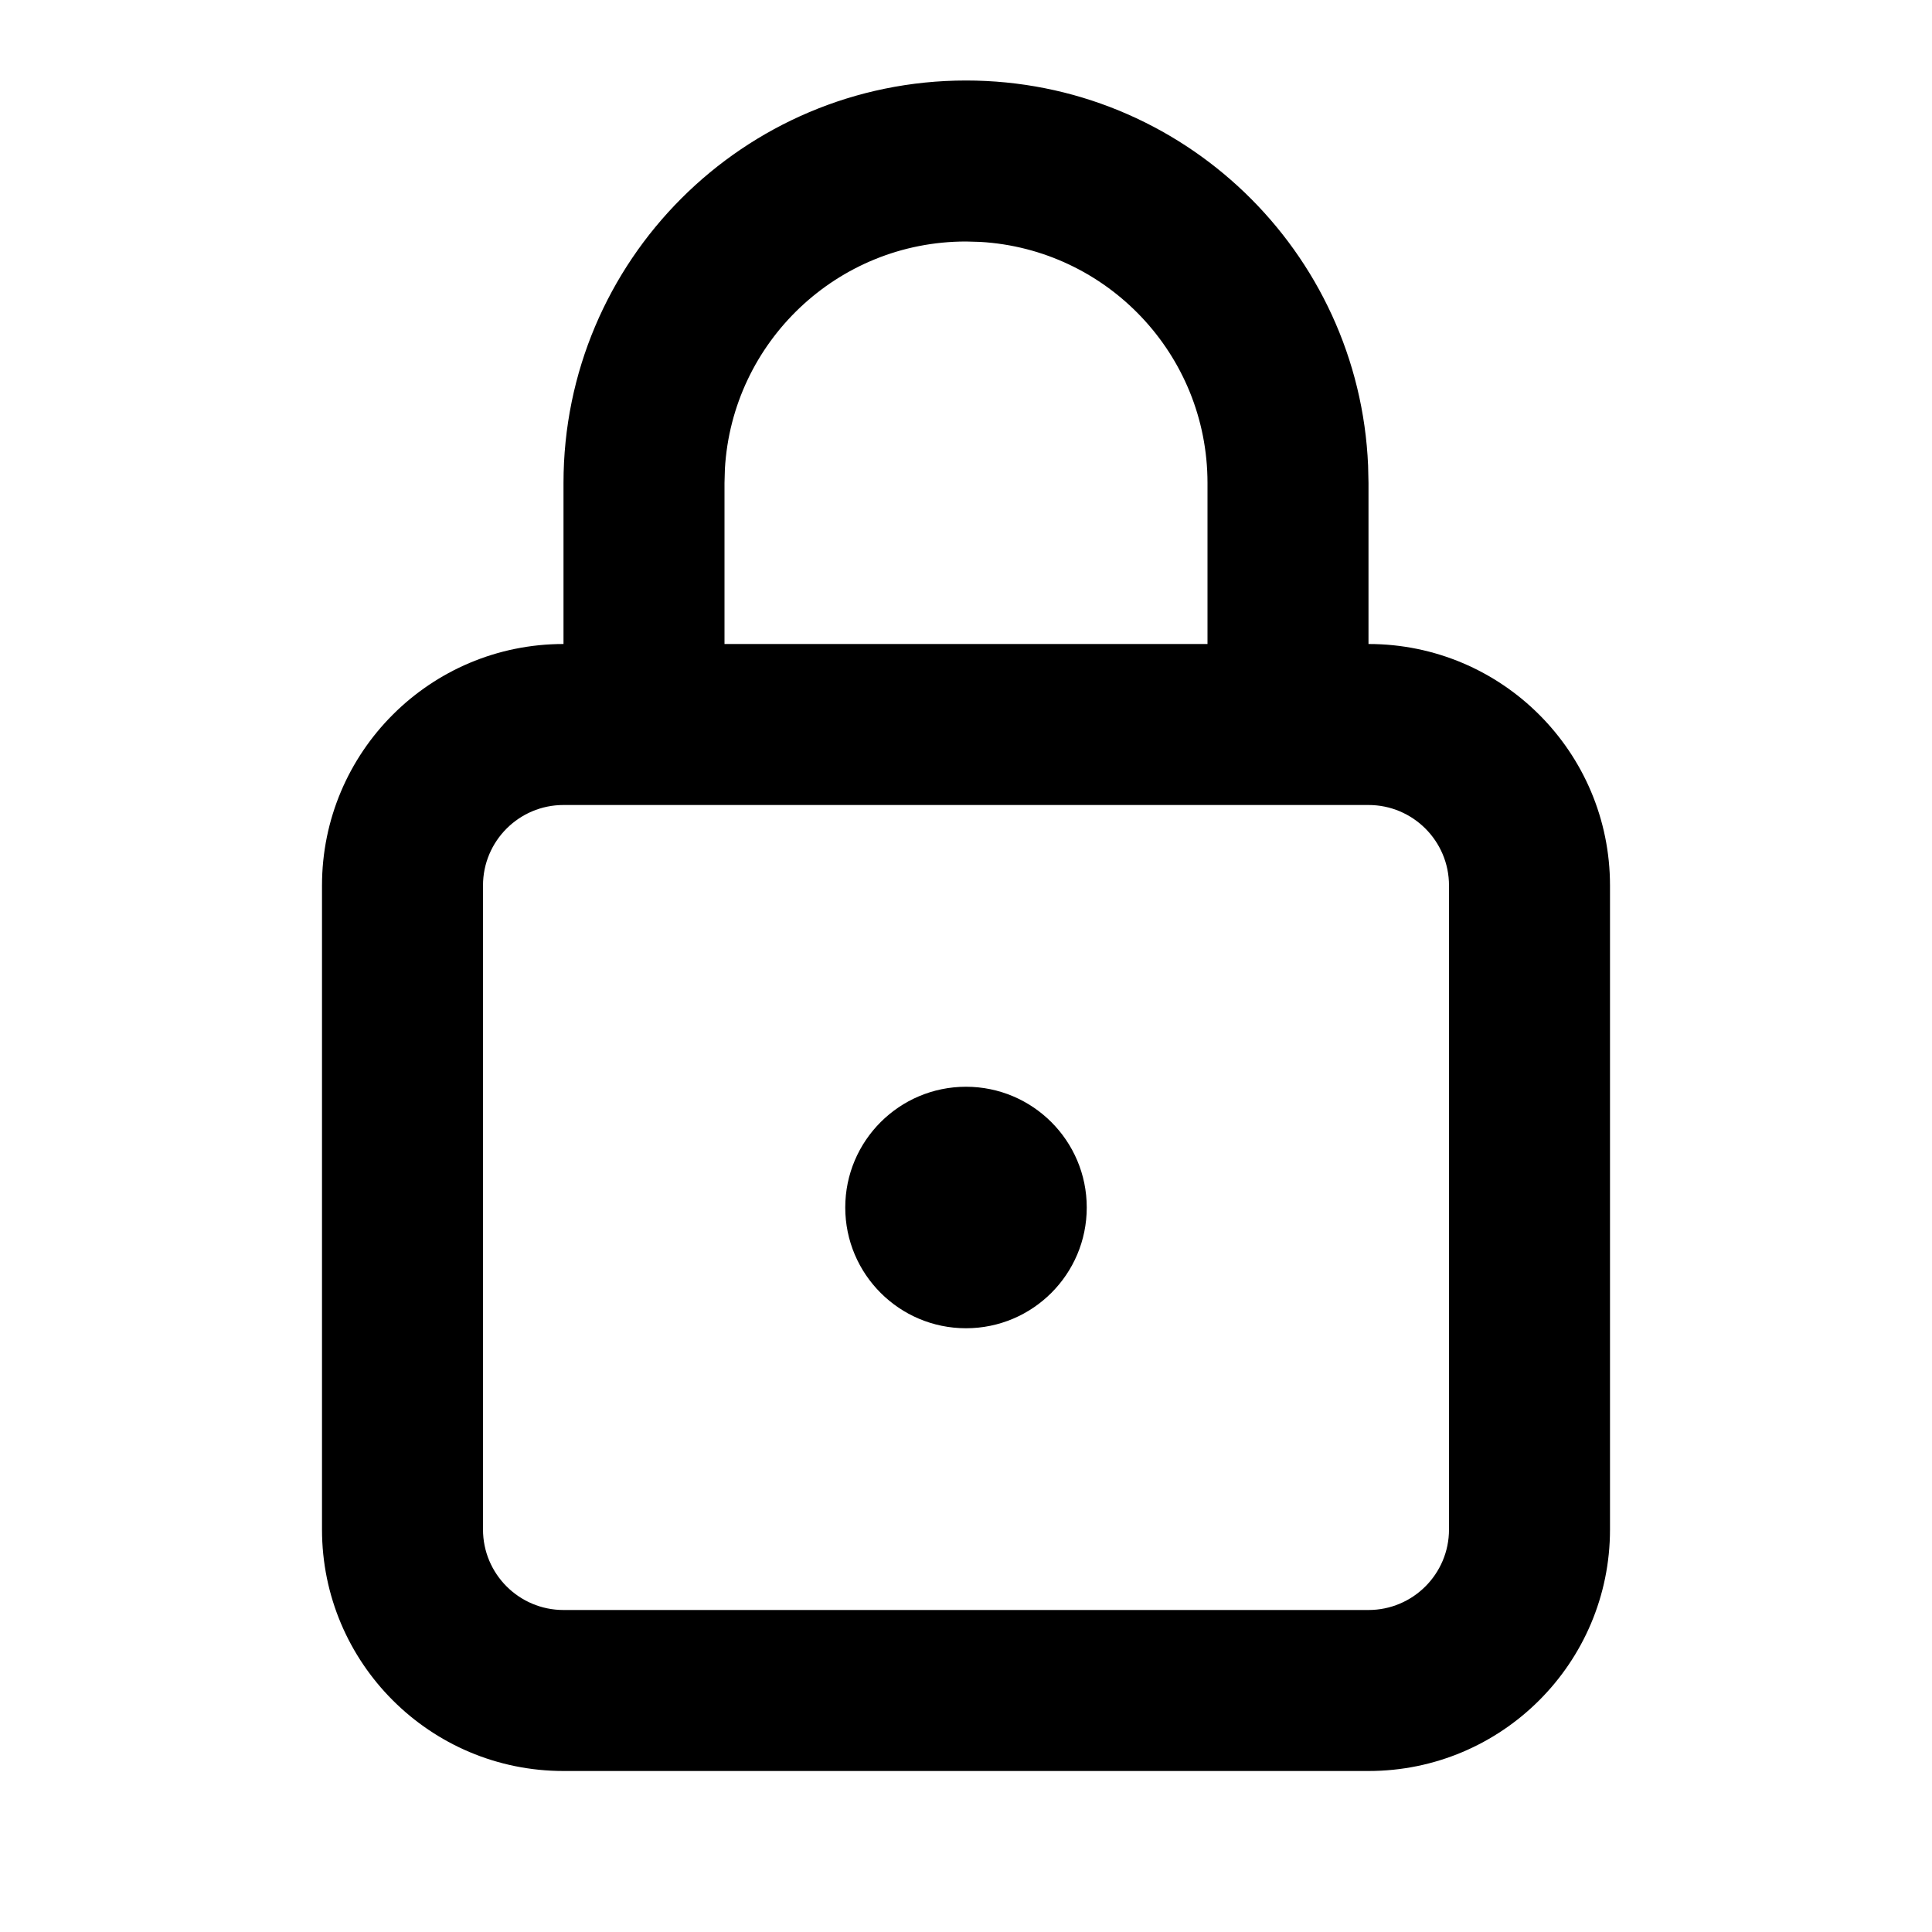
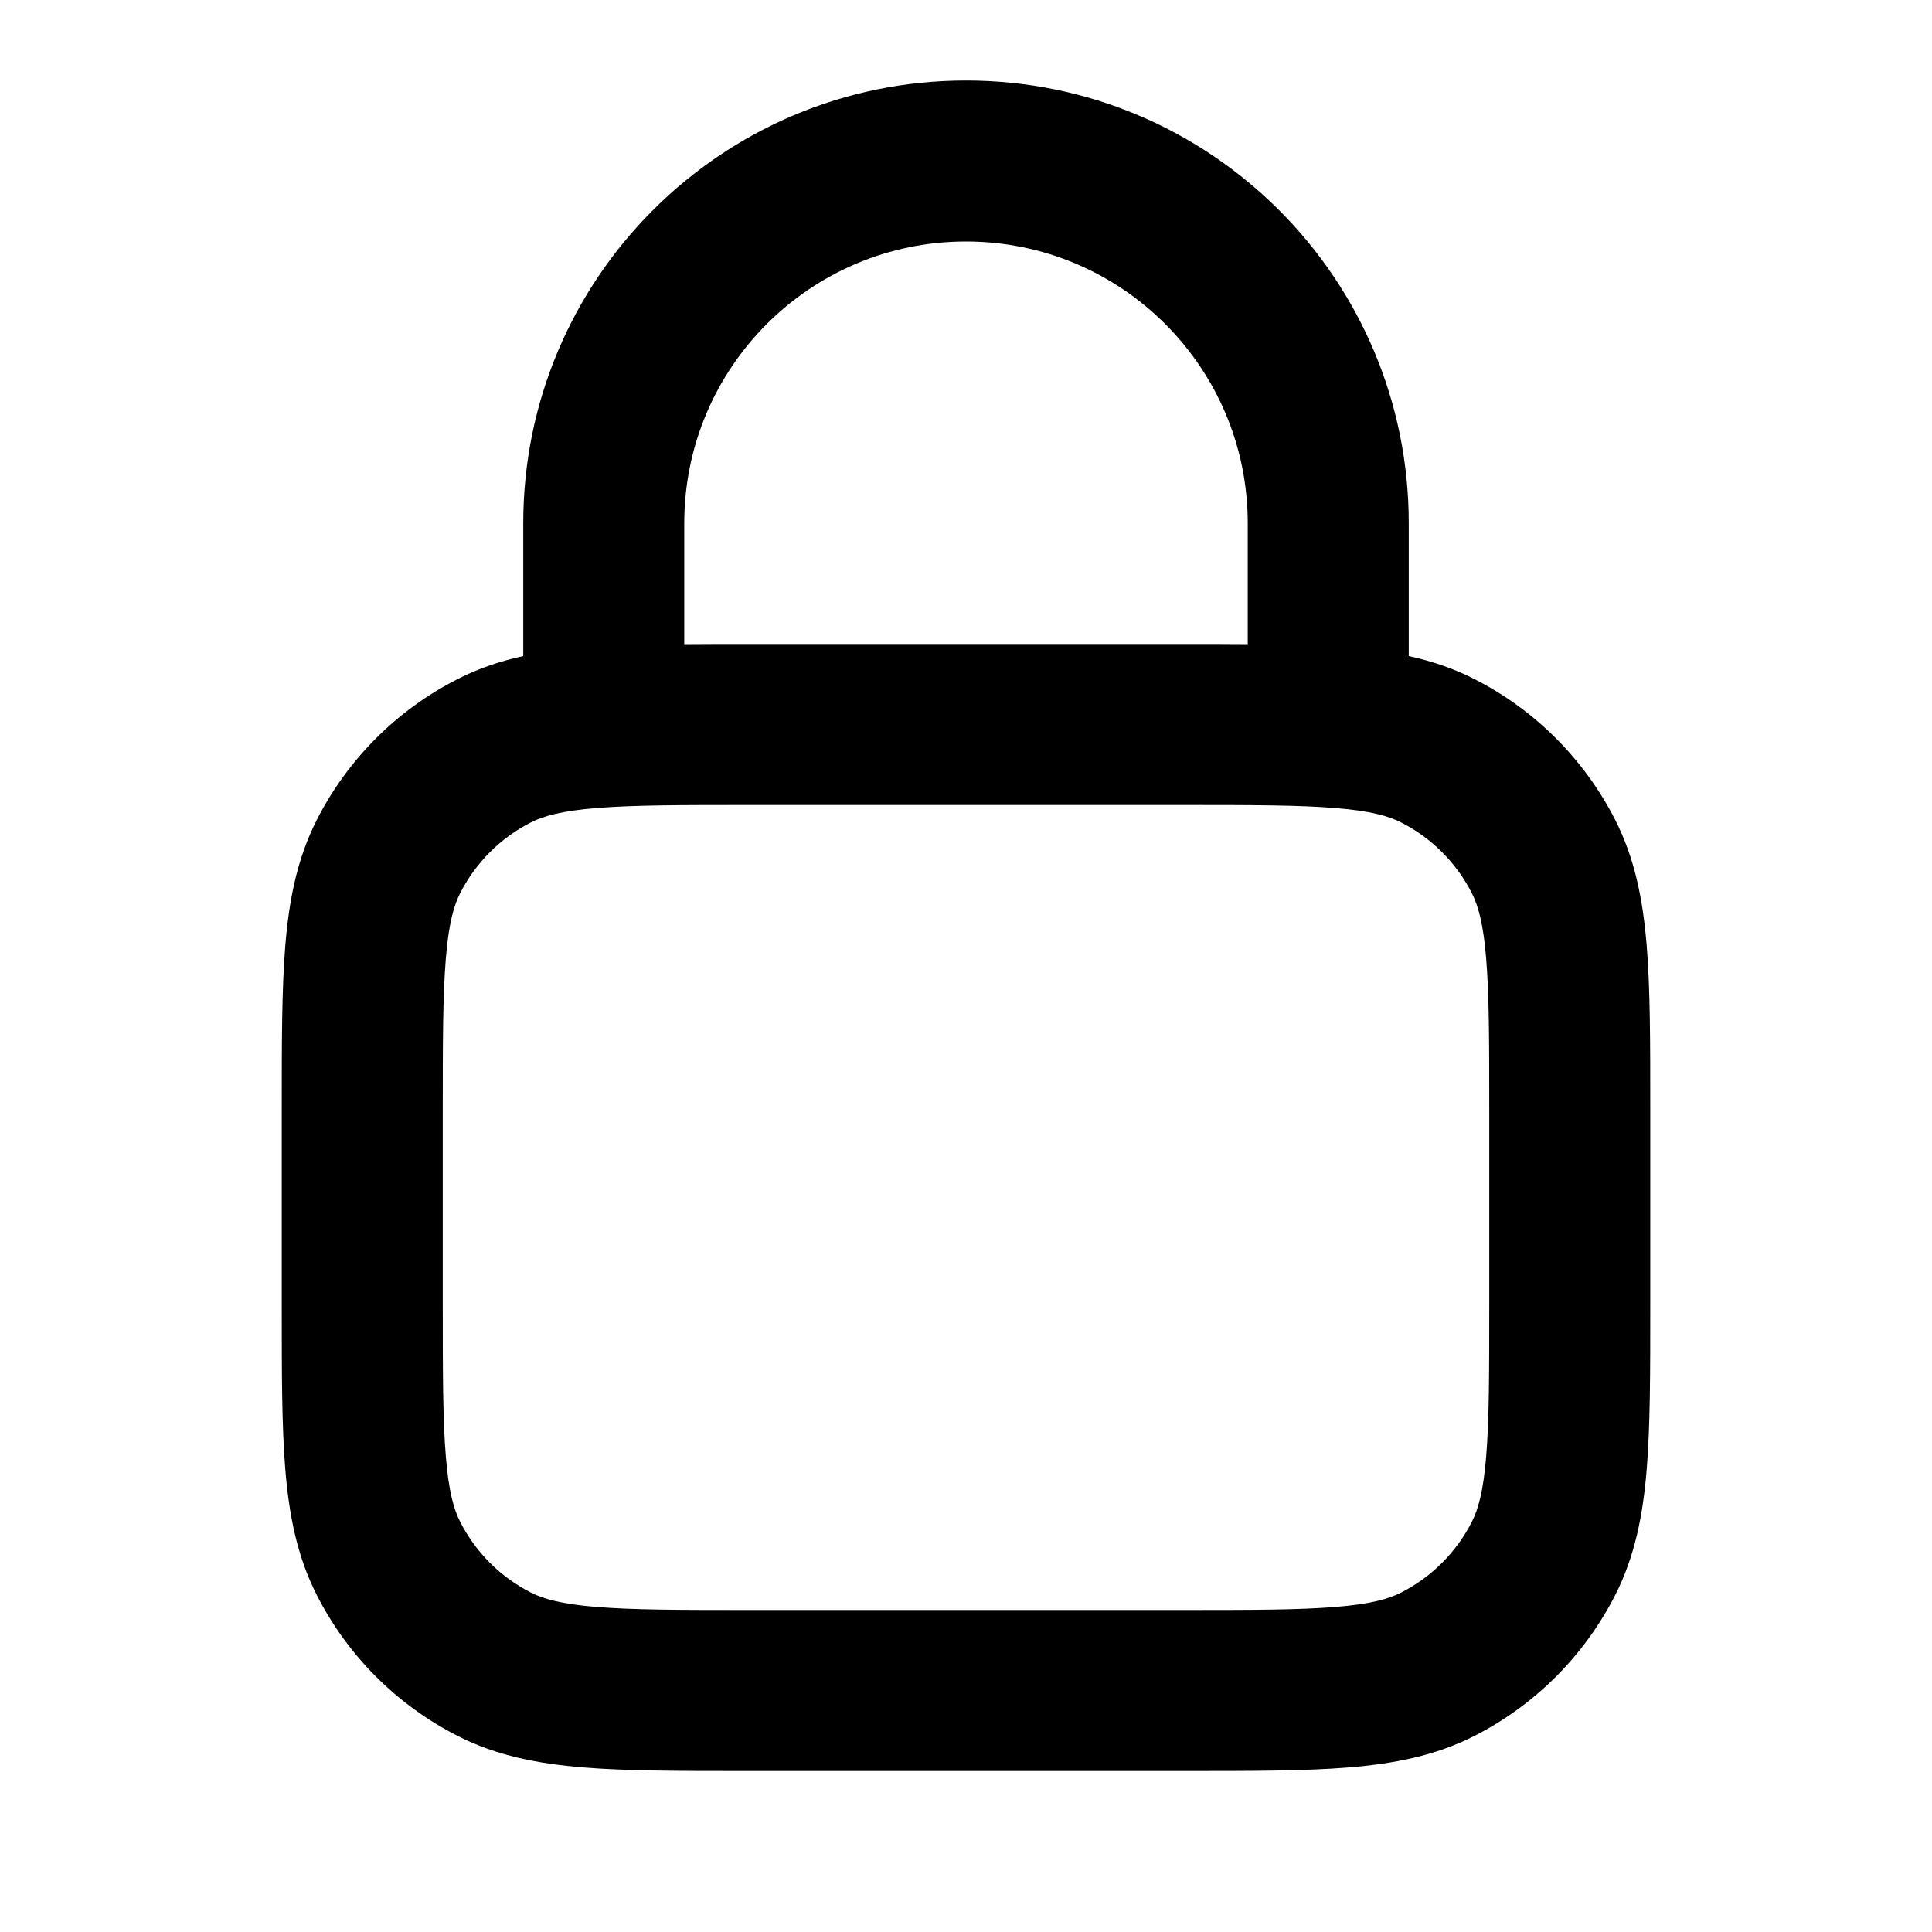
- <svg xmlns="http://www.w3.org/2000/svg" width="24" height="24" viewBox="0 0 24 24">
-   <g fill="none" fill-rule="evenodd">
-     <polygon points="0 0 24 0 24 24 0 24" />
-     <path fill="#000" fill-rule="nonzero" d="M12,1 C14.689,1 16.882,3.122 16.995,5.783 L17,6 L17,8 C18.657,8 20,9.343 20,11 L20,19 C20,20.657 18.657,22 17,22 L7,22 C5.343,22 4,20.657 4,19 L4,11 C4,9.343 5.343,8 7,8 L7,6 C7,3.239 9.239,1 12,1 Z M17,10 L7,10 C6.448,10 6,10.448 6,11 L6,19 C6,19.552 6.448,20 7,20 L17,20 C17.552,20 18,19.552 18,19 L18,11 C18,10.448 17.552,10 17,10 Z M12,13.5 C12.828,13.5 13.5,14.172 13.5,15 C13.5,15.828 12.828,16.5 12,16.5 C11.172,16.5 10.5,15.828 10.5,15 C10.5,14.172 11.172,13.5 12,13.5 Z M12.176,3.005 L12,3 C10.402,3 9.096,4.249 9.005,5.824 L9,6 L9,8 L15,8 L15,6 C15,4.402 13.751,3.096 12.176,3.005 L12,3 L12.176,3.005 Z" />
-   </g>
+ <svg xmlns="http://www.w3.org/2000/svg" width="24" height="24" viewBox="0 0 24 24" fill="none">
+   <path fill-rule="evenodd" clip-rule="evenodd" d="M6.5 8.15V6.5C6.5 3.462 8.962 1 12 1C15.038 1 17.5 3.462 17.5 6.5V8.15C17.783 8.212 18.054 8.302 18.316 8.436C19.069 8.819 19.68 9.431 20.064 10.184C20.311 10.669 20.41 11.186 20.456 11.748C20.5 12.289 20.5 12.954 20.5 13.759V16.241C20.5 17.046 20.5 17.711 20.456 18.252C20.41 18.814 20.311 19.331 20.064 19.816C19.68 20.569 19.069 21.18 18.316 21.564C17.831 21.811 17.314 21.91 16.752 21.956C16.211 22 15.546 22 14.741 22H9.259C8.454 22 7.789 22 7.248 21.956C6.686 21.91 6.169 21.811 5.684 21.564C4.931 21.18 4.319 20.569 3.936 19.816C3.689 19.331 3.59 18.814 3.544 18.252C3.5 17.711 3.5 17.046 3.5 16.241V13.759C3.5 12.954 3.5 12.289 3.544 11.748C3.59 11.186 3.689 10.669 3.936 10.184C4.319 9.431 4.931 8.819 5.684 8.436C5.946 8.302 6.217 8.212 6.5 8.15ZM8.5 6.5C8.5 4.567 10.067 3 12 3C13.933 3 15.5 4.567 15.5 6.5V8.002C15.262 8 15.01 8 14.741 8H9.259C8.99 8 8.738 8 8.5 8.002V6.5ZM6.592 10.218C6.748 10.138 6.973 10.073 7.411 10.038C7.861 10.001 8.443 10 9.3 10H14.7C15.557 10 16.139 10.001 16.589 10.038C17.027 10.073 17.252 10.138 17.408 10.218C17.784 10.41 18.09 10.716 18.282 11.092C18.362 11.248 18.427 11.473 18.462 11.911C18.499 12.361 18.5 12.943 18.5 13.8V16.2C18.5 17.057 18.499 17.639 18.462 18.089C18.427 18.527 18.362 18.752 18.282 18.908C18.09 19.284 17.784 19.59 17.408 19.782C17.252 19.862 17.027 19.927 16.589 19.962C16.139 19.999 15.557 20 14.7 20H9.3C8.443 20 7.861 19.999 7.411 19.962C6.973 19.927 6.748 19.862 6.592 19.782C6.216 19.59 5.91 19.284 5.718 18.908C5.638 18.752 5.573 18.527 5.538 18.089C5.501 17.639 5.5 17.057 5.5 16.2V13.8C5.5 12.943 5.501 12.361 5.538 11.911C5.573 11.473 5.638 11.248 5.718 11.092C5.91 10.716 6.216 10.41 6.592 10.218Z" fill="black" />
</svg>
